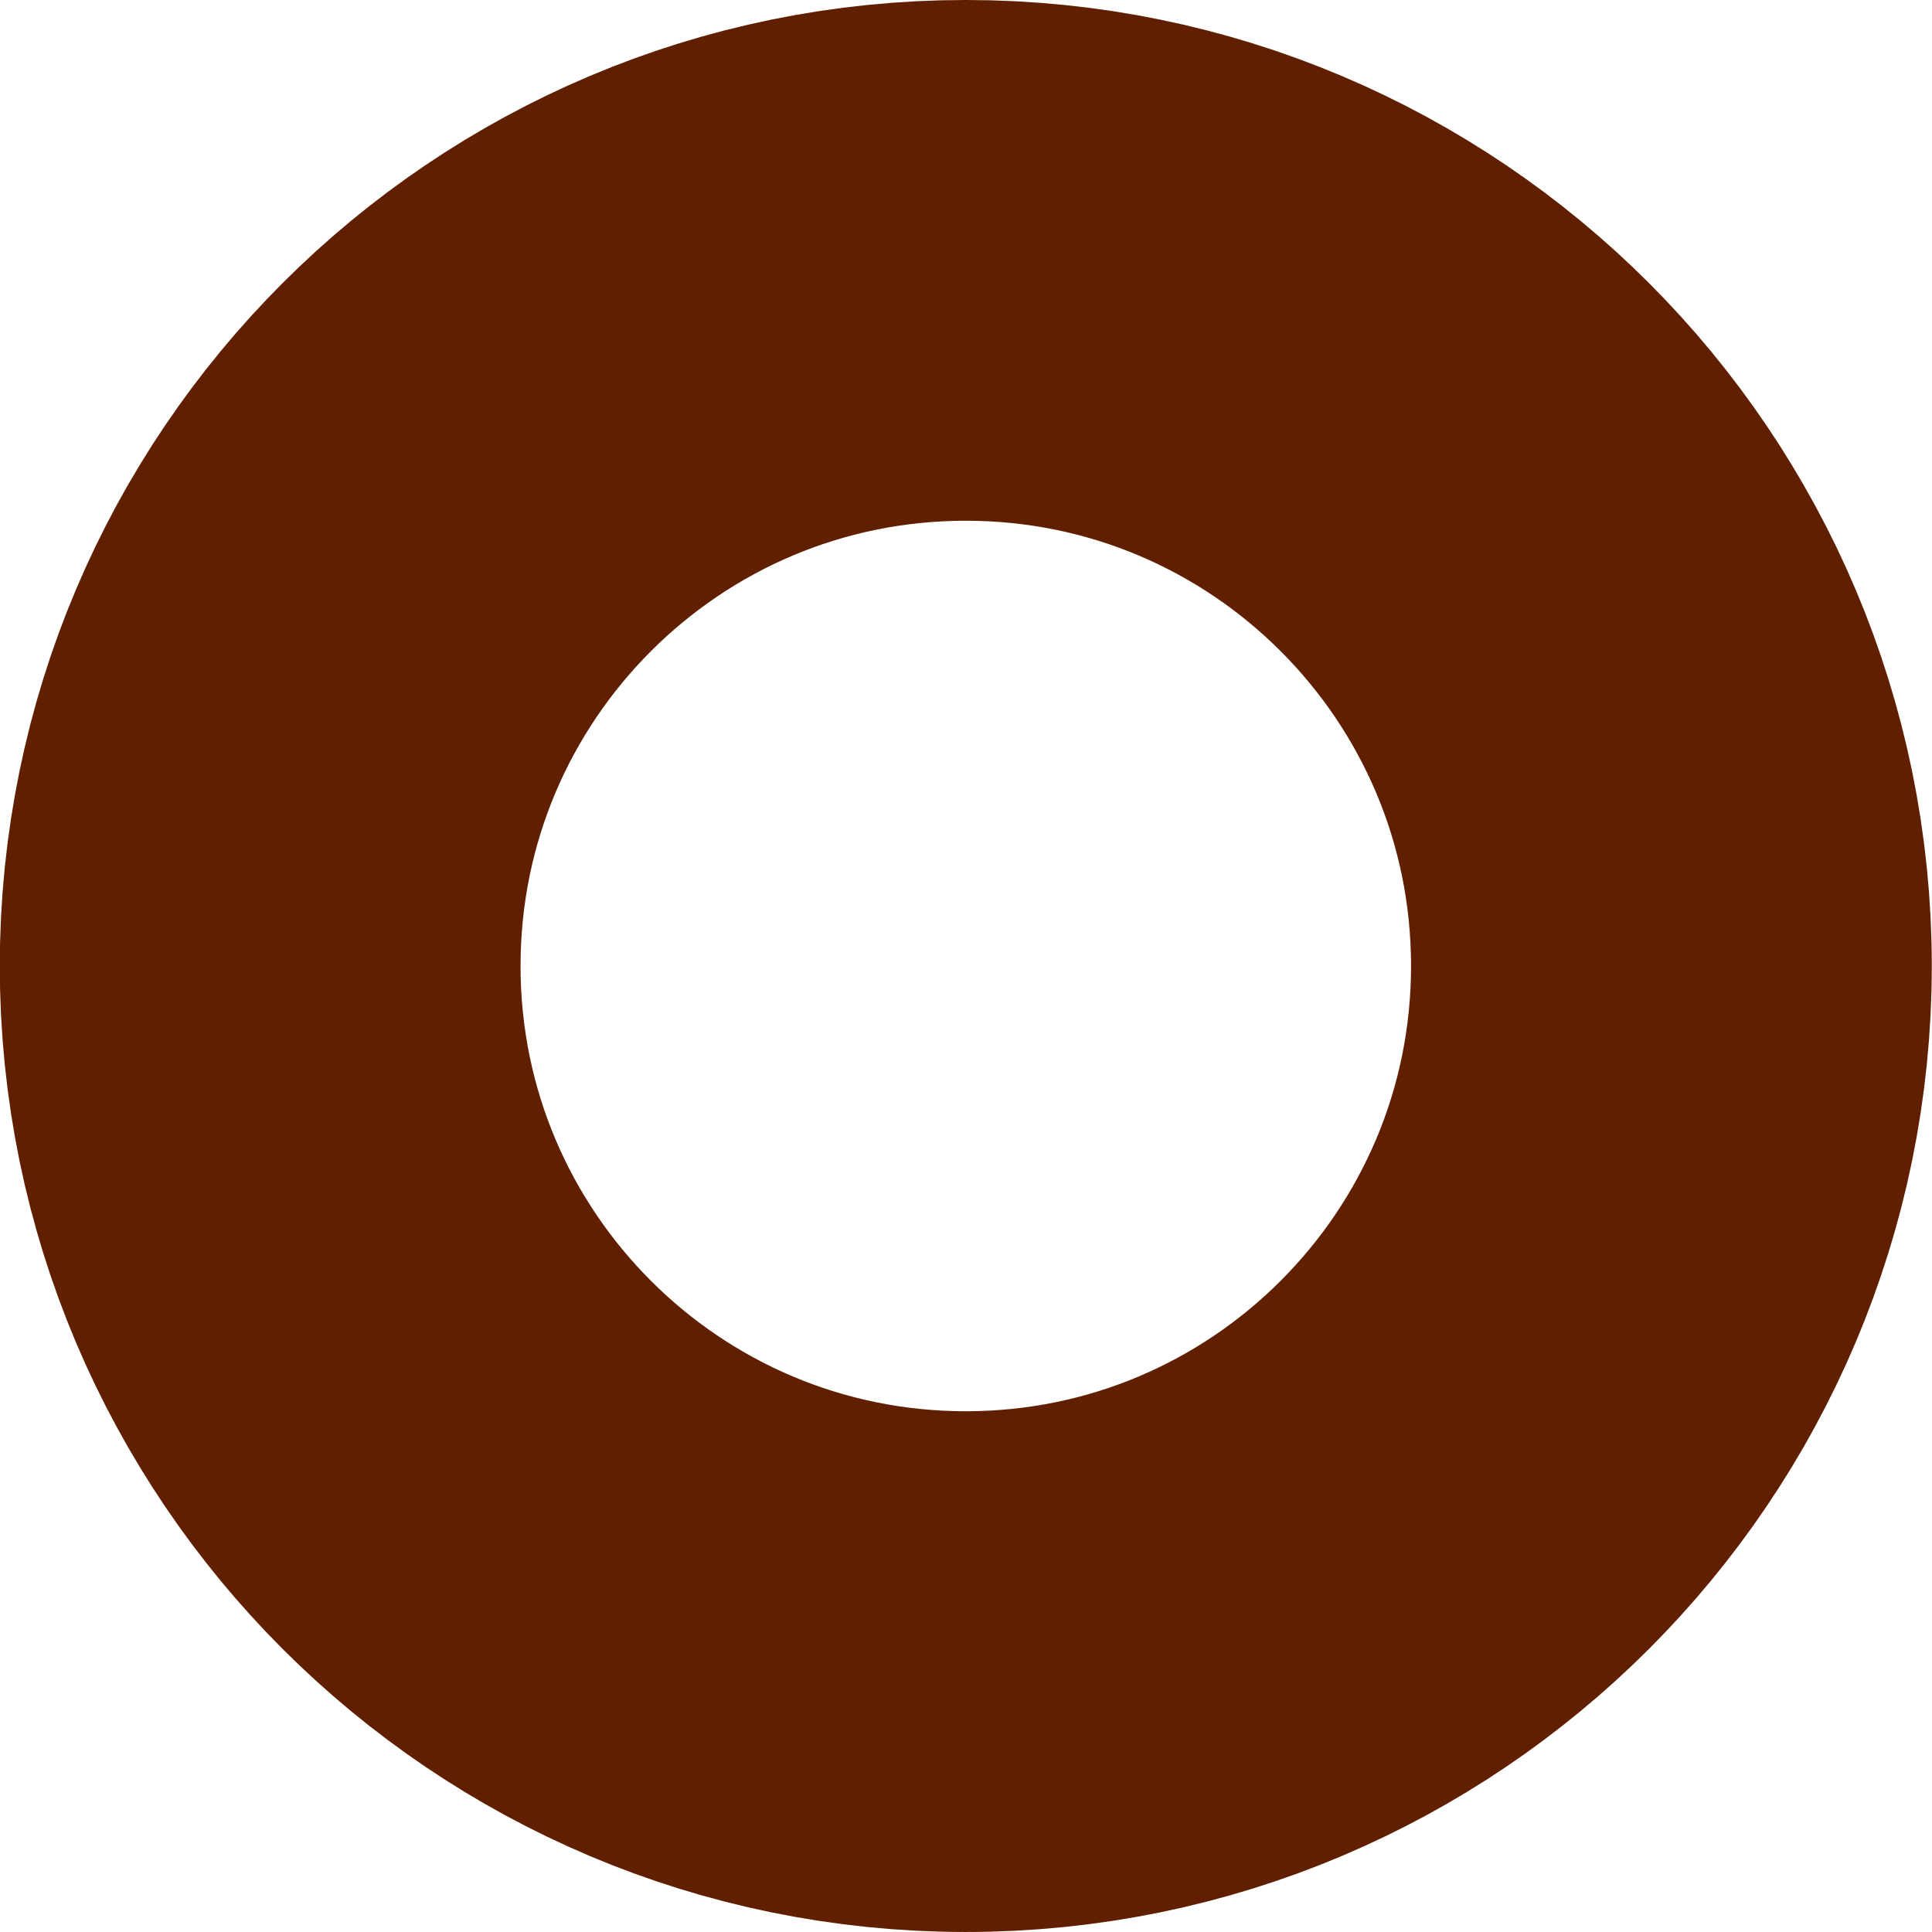
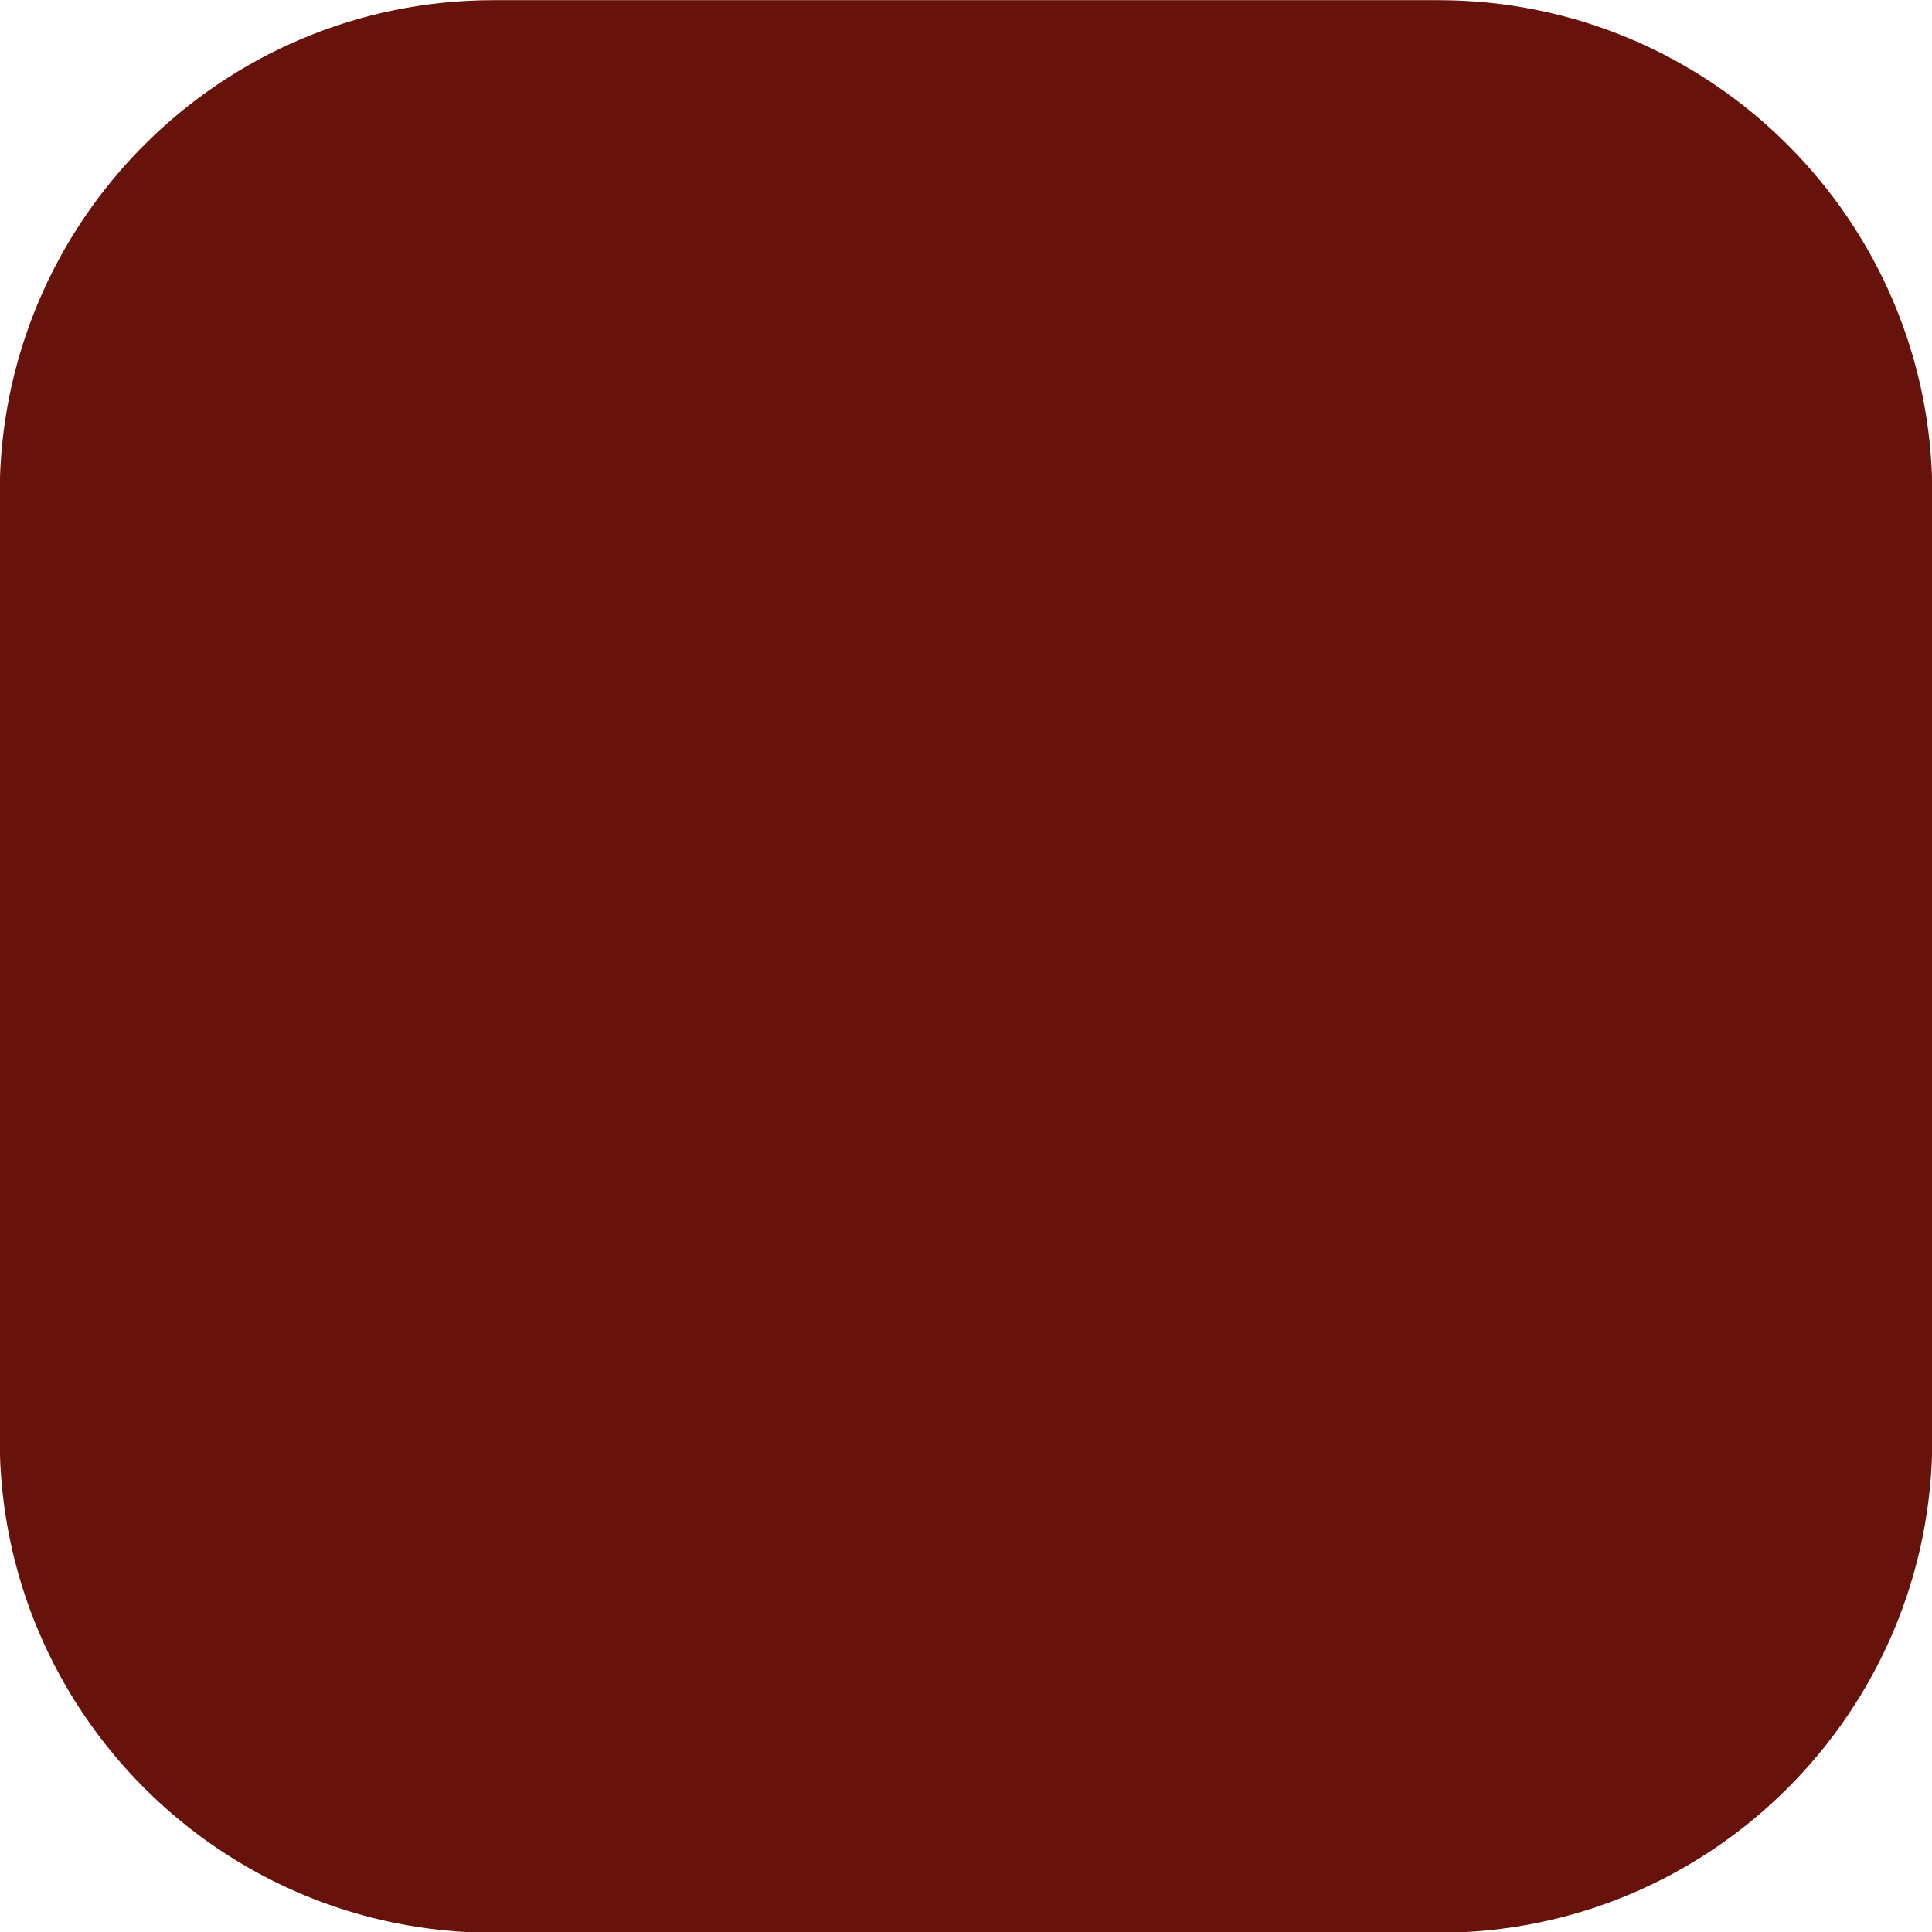
- <svg xmlns="http://www.w3.org/2000/svg" width="3.71mm" height="3.71mm" viewBox="0 0 3.71 3.71" version="1.1" id="svg5">
-   <defs id="defs2" />
-   <g id="layer1" transform="translate(187.7226,88.54398)">
-     <circle style="mix-blend-mode:normal;fill:none;fill-opacity:1;fill-rule:evenodd;stroke:#602000;stroke-width:1;stroke-dasharray:none;stroke-dashoffset:0;stroke-opacity:1" id="path184" cx="-185.868" cy="-86.689" r="1.355" />
+ <svg xmlns="http://www.w3.org/2000/svg" width="3.106mm" height="3.106mm" viewBox="0 0 3.106 3.106" version="1.1" id="svg5">
+   <defs id="defs2">
+     </defs>
+   <g id="layer1" transform="translate(202.9165,97.28028)">
+     <path style="mix-blend-mode:normal;fill:#67130b;fill-opacity:1;fill-rule:evenodd;stroke:none;stroke-width:0.5;stroke-dasharray:none;stroke-opacity:1" id="rect1460" width="3.106" height="3.106" x="-202.917" y="-97.28" d="m -202.123,-97.28 h 1.519 a 0.794,0.794 45 0 1 0.794,0.794 l 0,1.519 a 0.794,0.794 135 0 1 -0.794,0.794 h -1.519 a 0.794,0.794 45 0 1 -0.794,-0.794 v -1.519 a 0.794,0.794 135 0 1 0.794,-0.794 z" />
  </g>
</svg>
